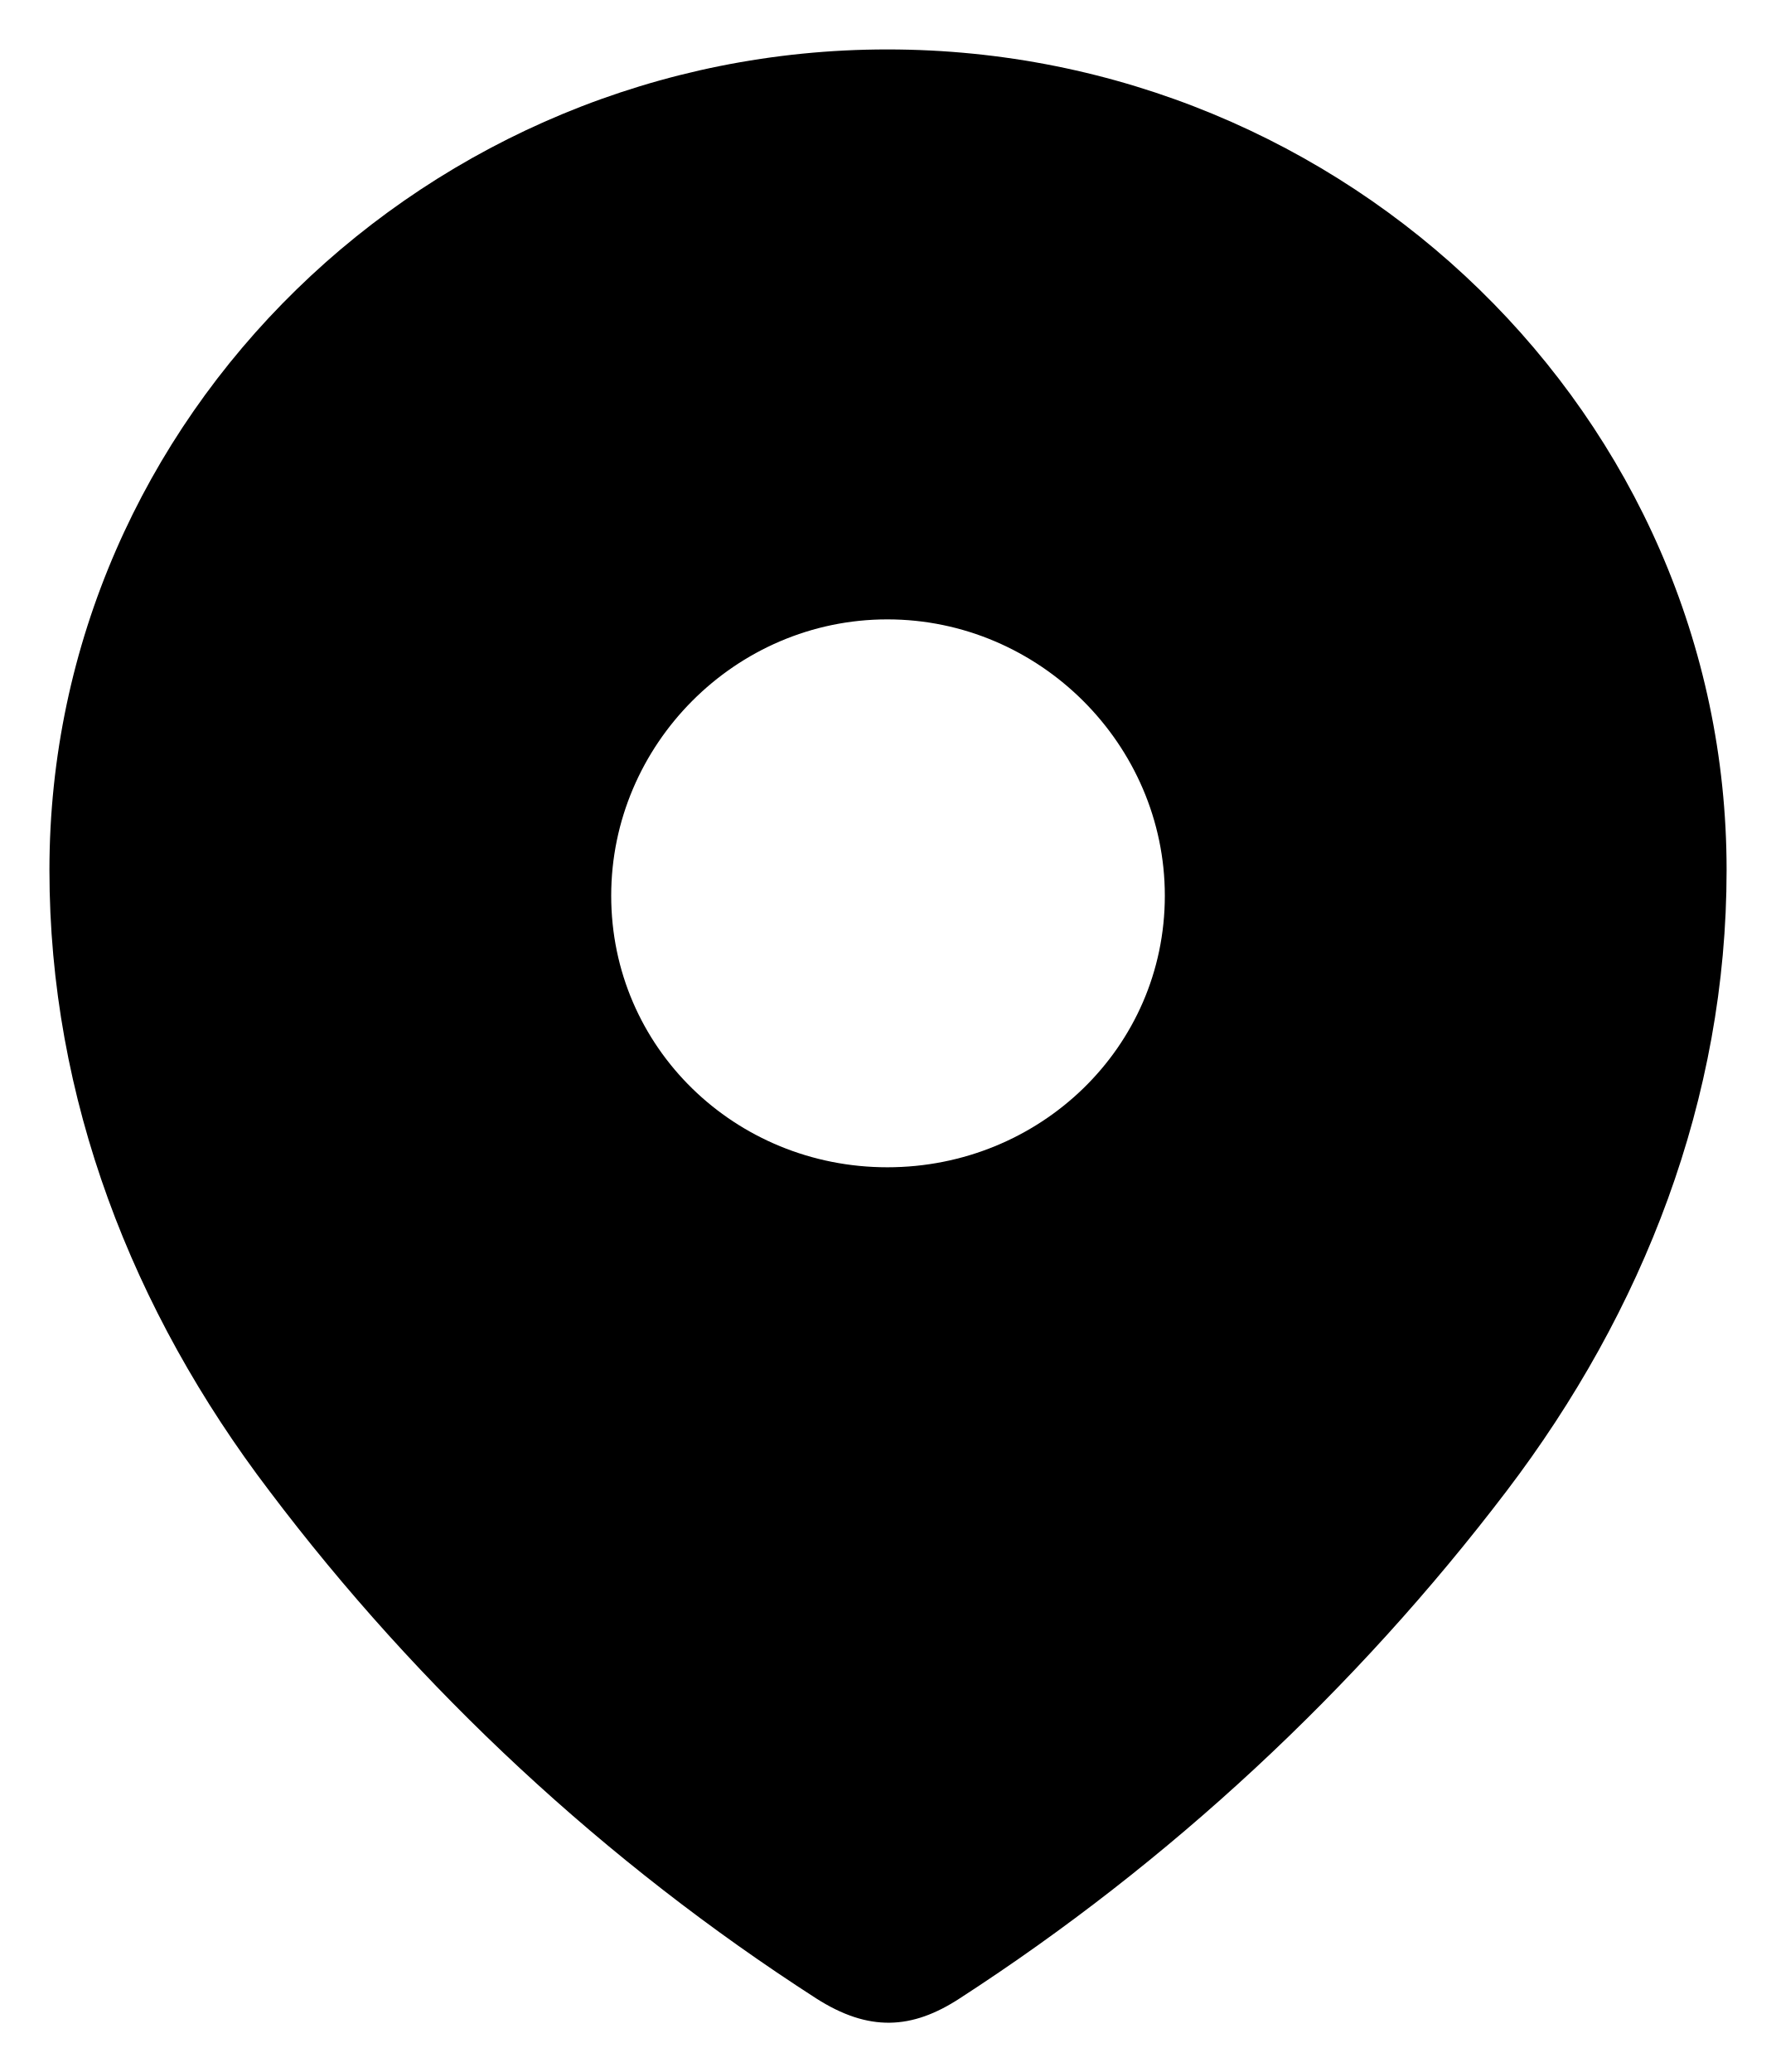
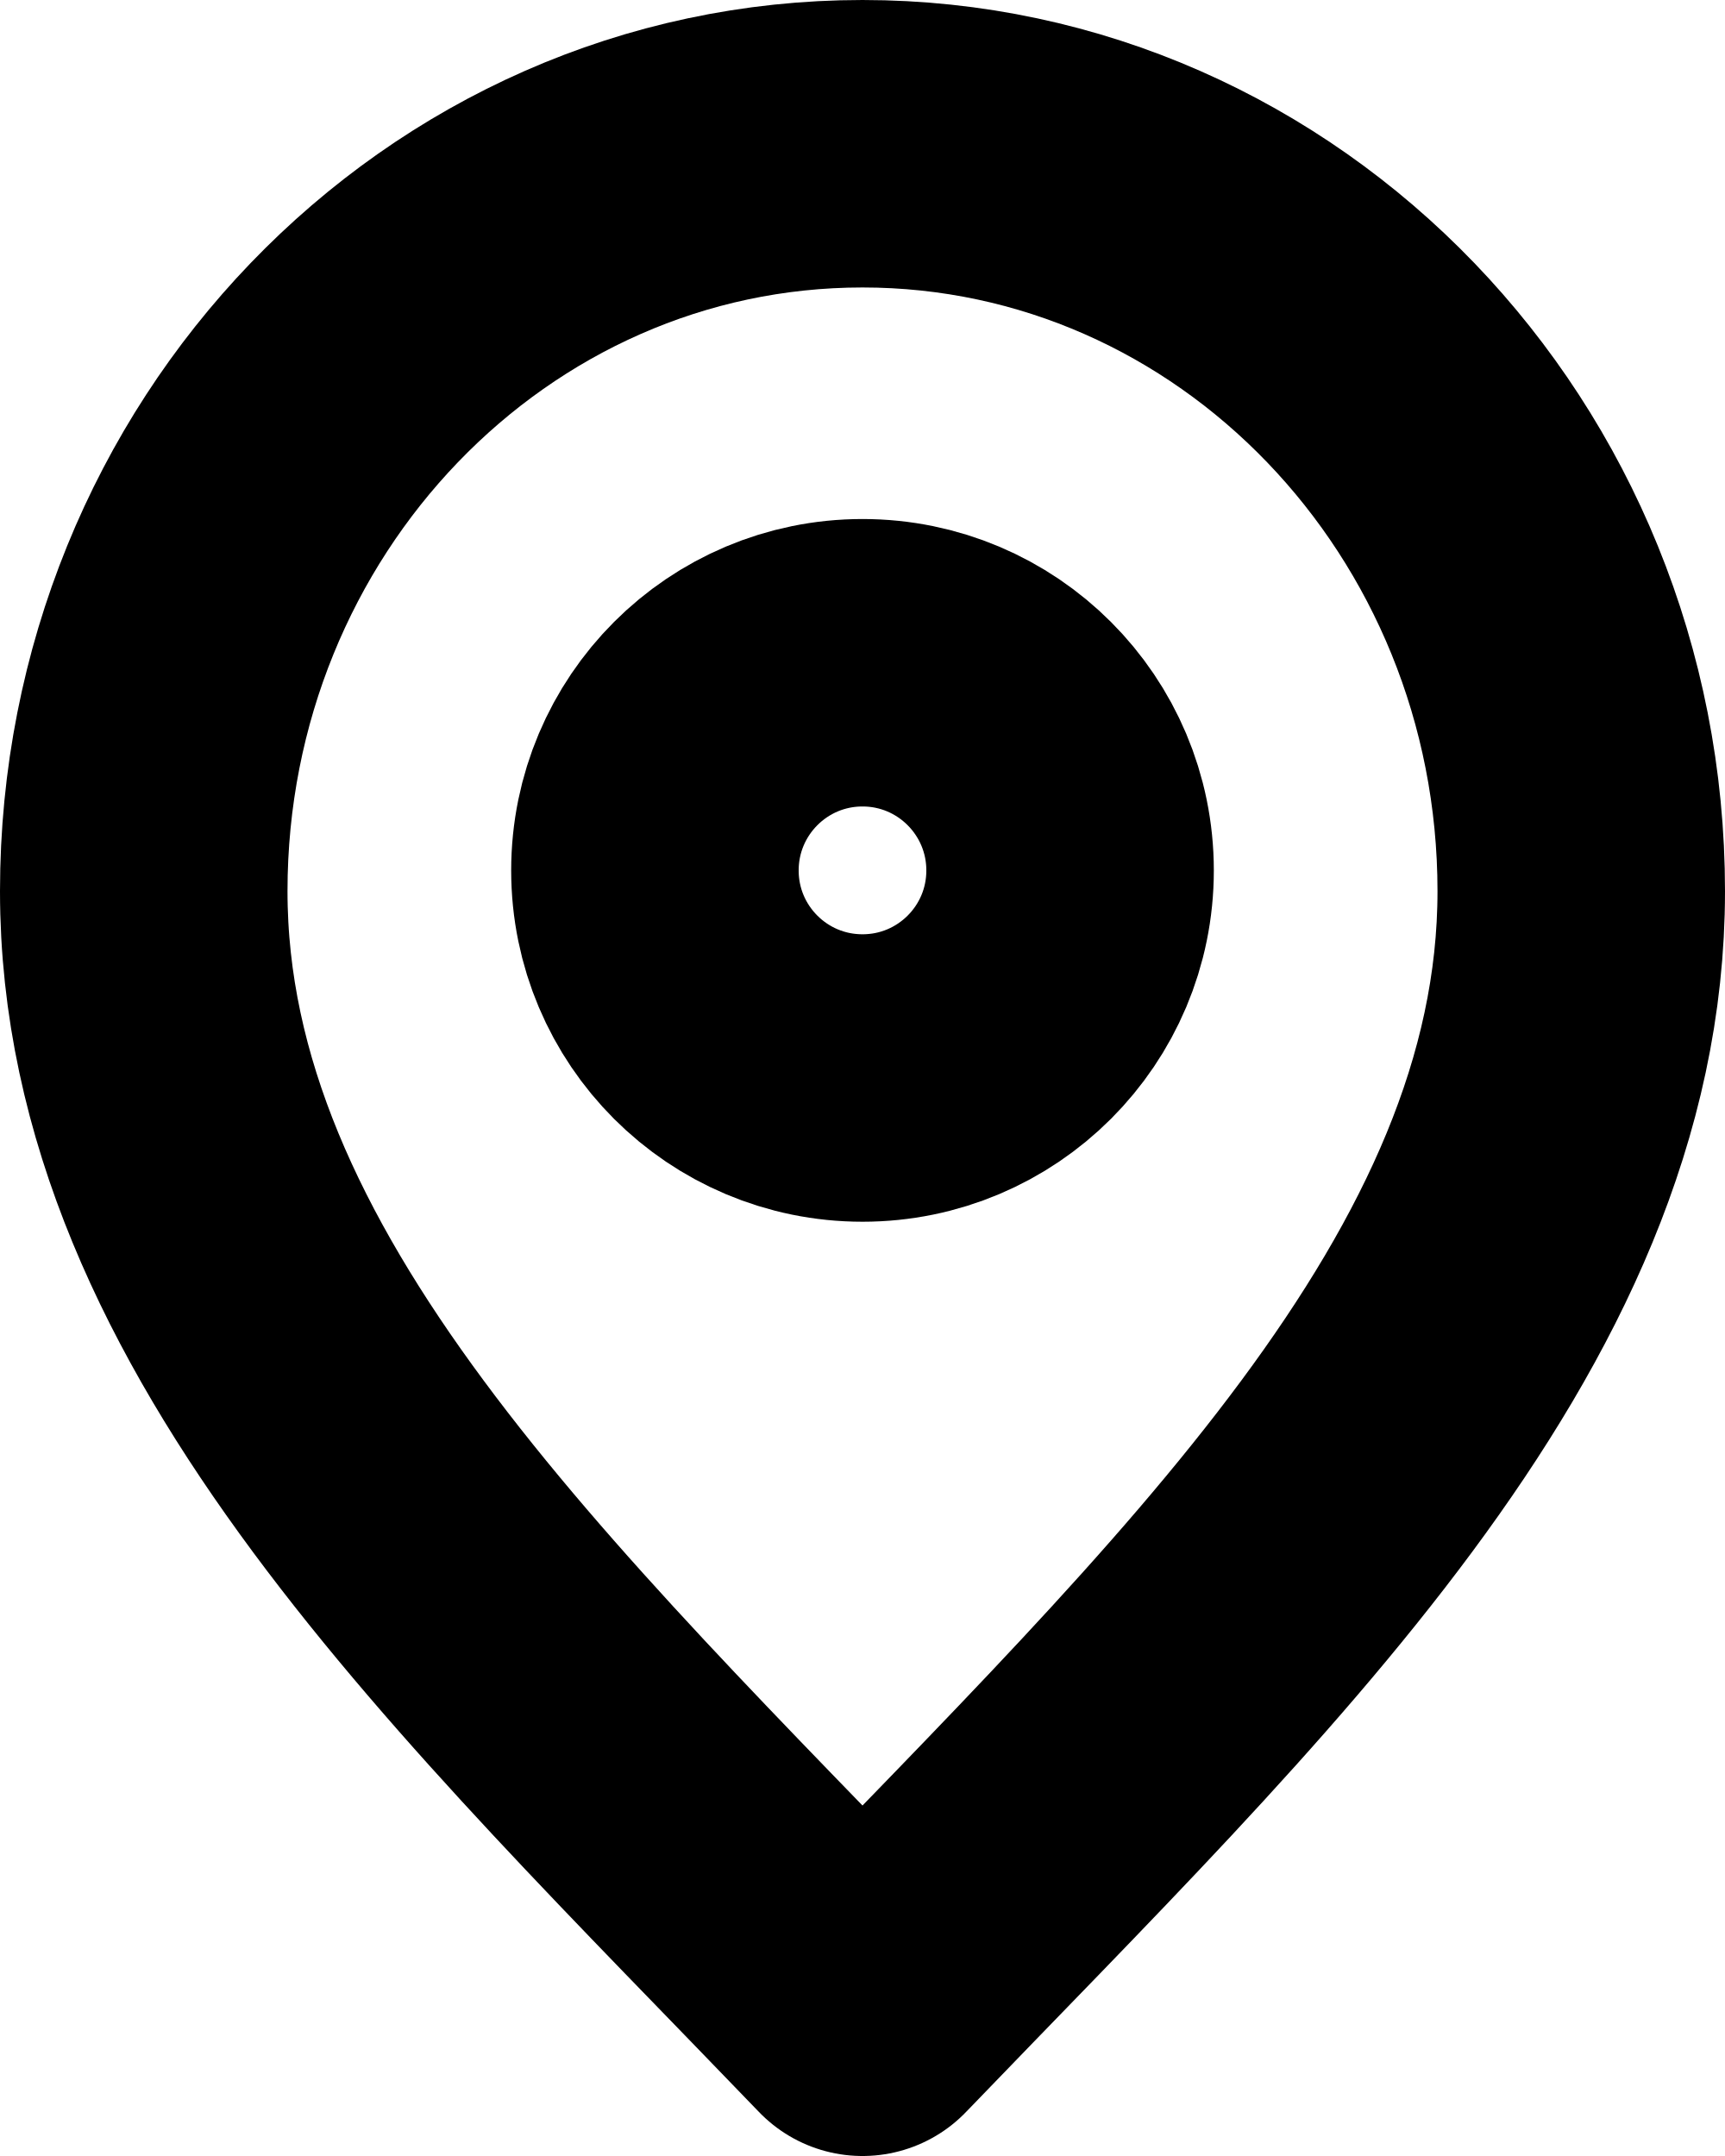
- <svg xmlns="http://www.w3.org/2000/svg" width="12" height="14" viewBox="0 0 12 14" fill="none">
-   <path fill-rule="evenodd" clip-rule="evenodd" d="M0.334 5.879C0.334 2.813 2.897 0.334 5.996 0.334C9.105 0.334 11.667 2.813 11.667 5.879C11.667 7.424 11.105 8.859 10.18 10.075C9.16 11.416 7.902 12.585 6.486 13.502C6.162 13.714 5.87 13.73 5.514 13.502C4.09 12.585 2.833 11.416 1.821 10.075C0.895 8.859 0.334 7.424 0.334 5.879ZM4.13 6.052C4.13 7.079 4.968 7.887 5.996 7.887C7.025 7.887 7.871 7.079 7.871 6.052C7.871 5.032 7.025 4.185 5.996 4.185C4.968 4.185 4.13 5.032 4.13 6.052Z" fill="currentColor" />
+ <svg xmlns="http://www.w3.org/2000/svg" width="12" height="15" viewBox="0 0 12 15" fill="none">
+   <path d="M6 14C8.5 11.4 11 9.072 11 6.2C11 3.328 8.761 1 6 1C3.239 1 1 3.328 1 6.2C1 9.072 3.5 11.4 6 14Z" stroke="currentColor" stroke-width="2" stroke-linecap="round" stroke-linejoin="round" />
+   <path d="M6 7.5C6.798 7.5 7.444 6.854 7.444 6.056C7.444 5.258 6.798 4.611 6 4.611C5.202 4.611 4.556 5.258 4.556 6.056C4.556 6.854 5.202 7.5 6 7.5Z" stroke="currentColor" stroke-width="2" stroke-linecap="round" stroke-linejoin="round" />
</svg>
